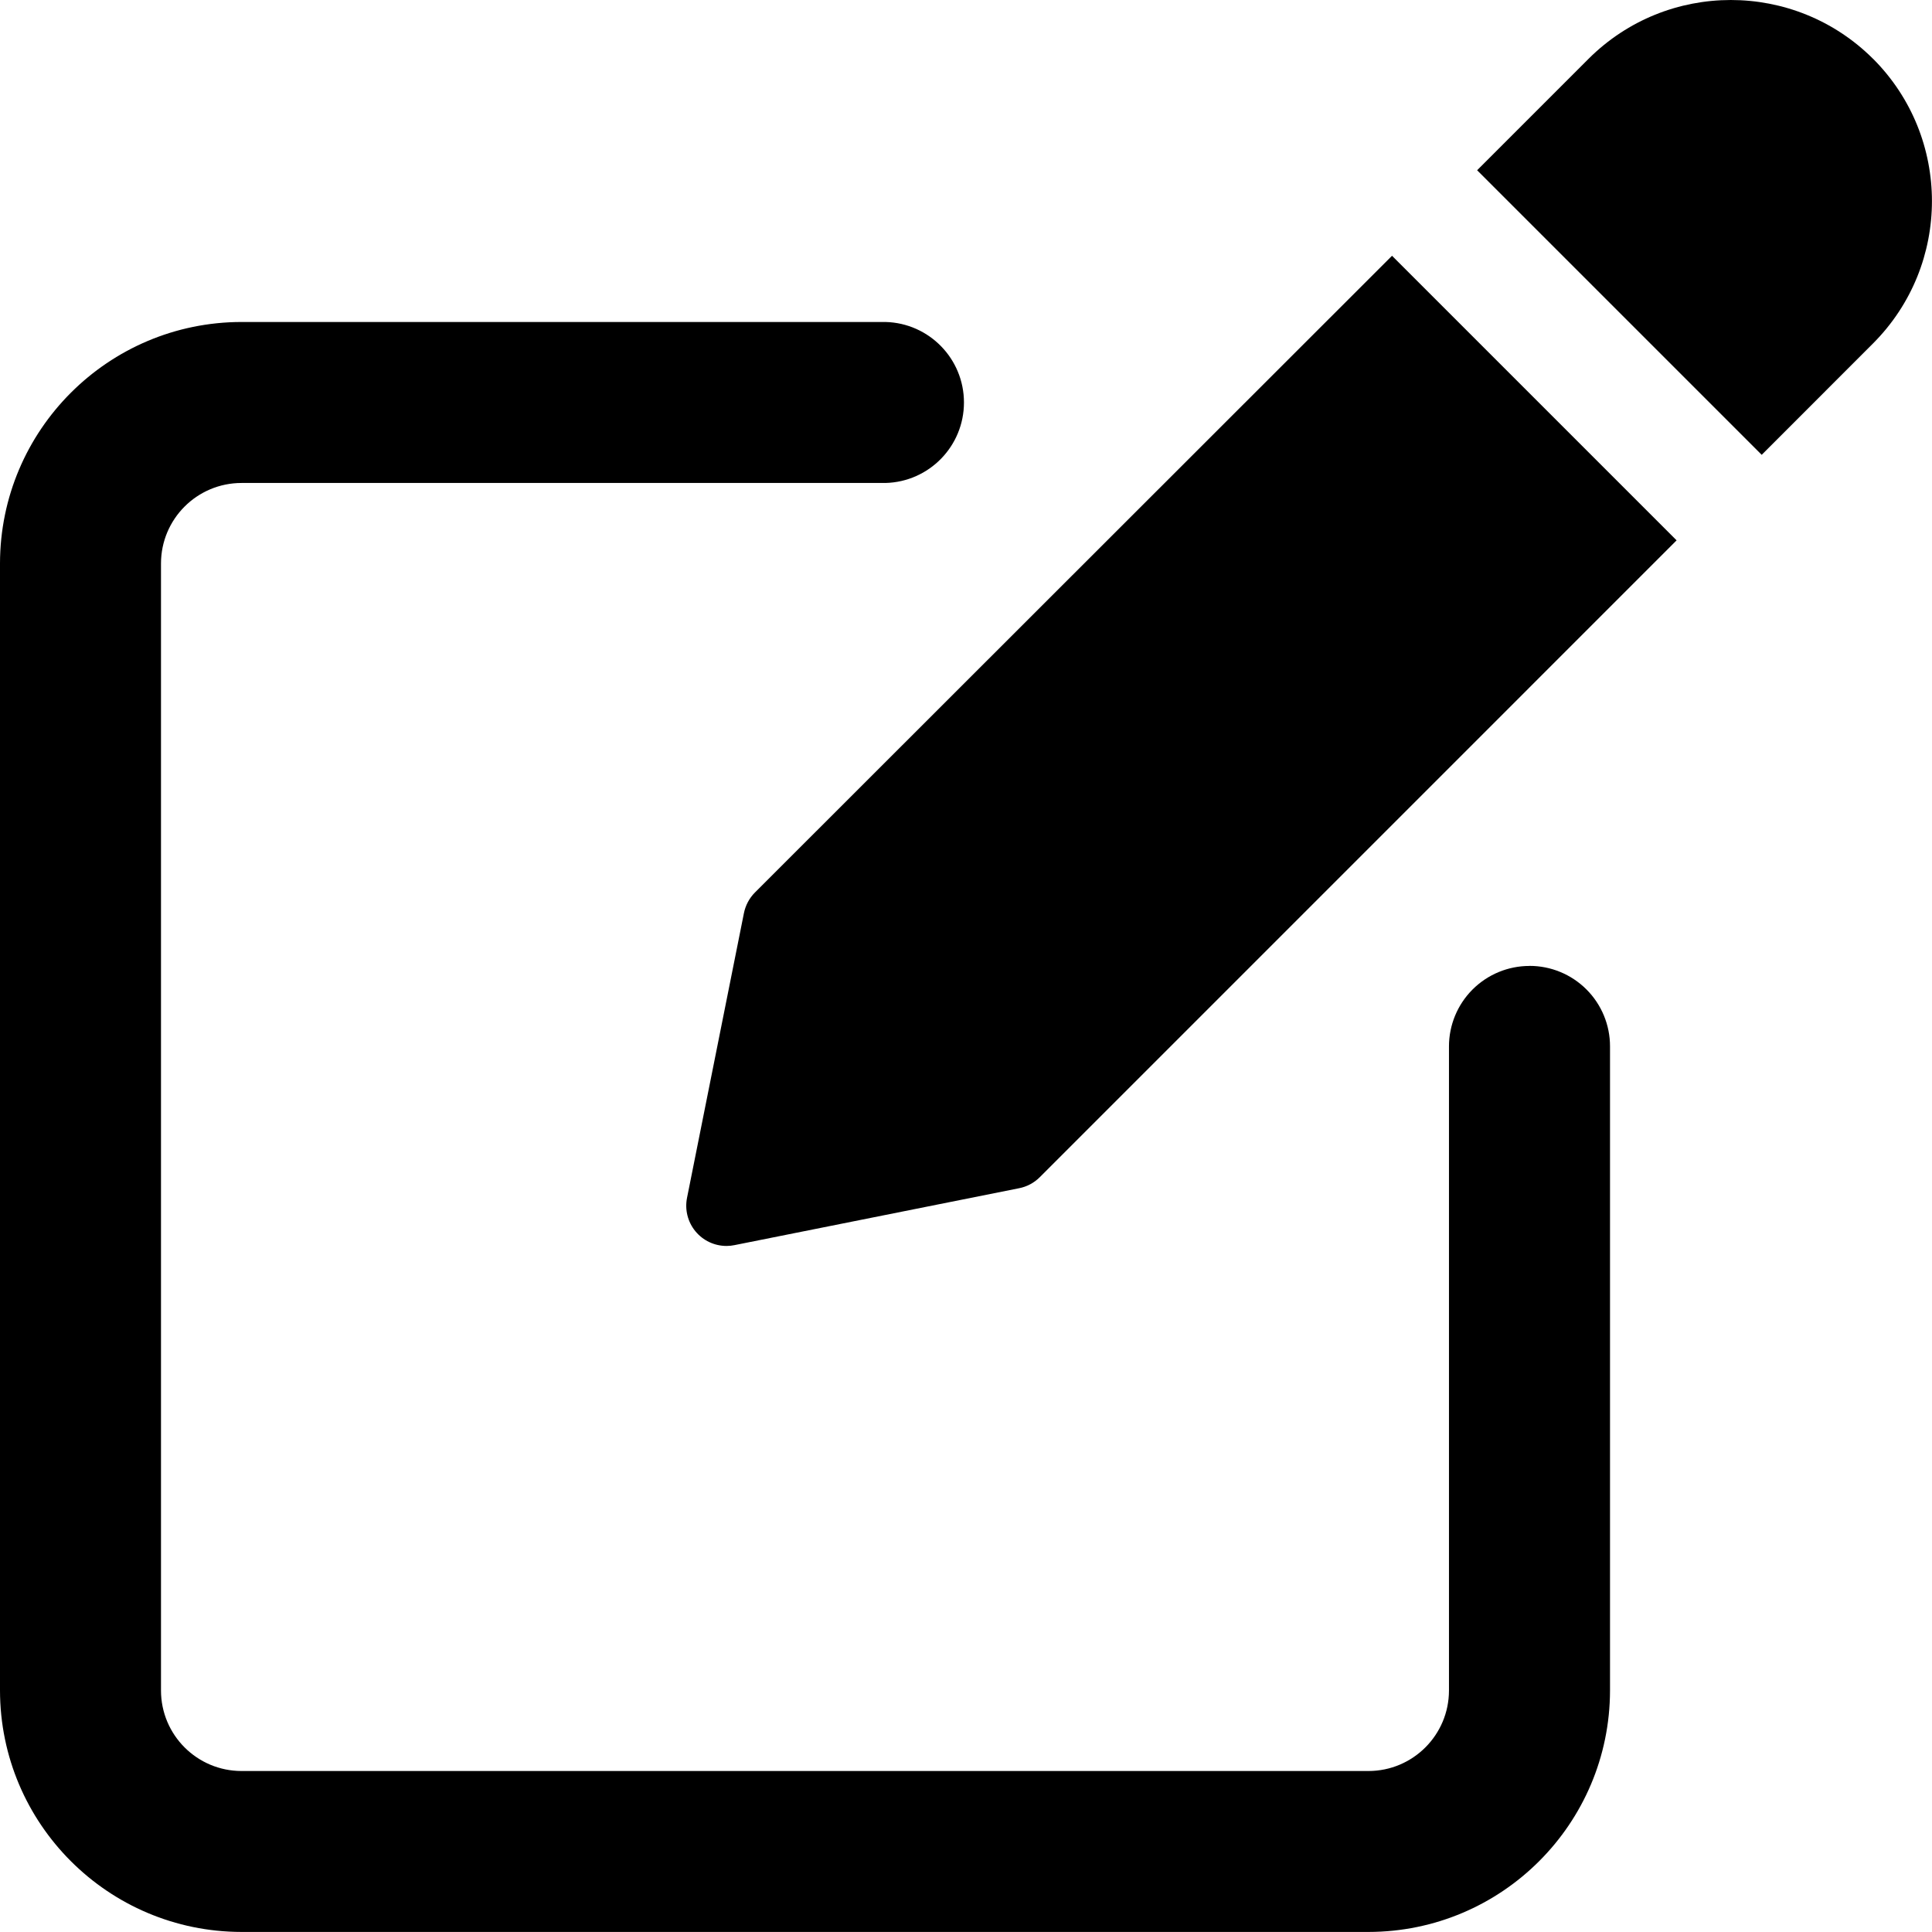
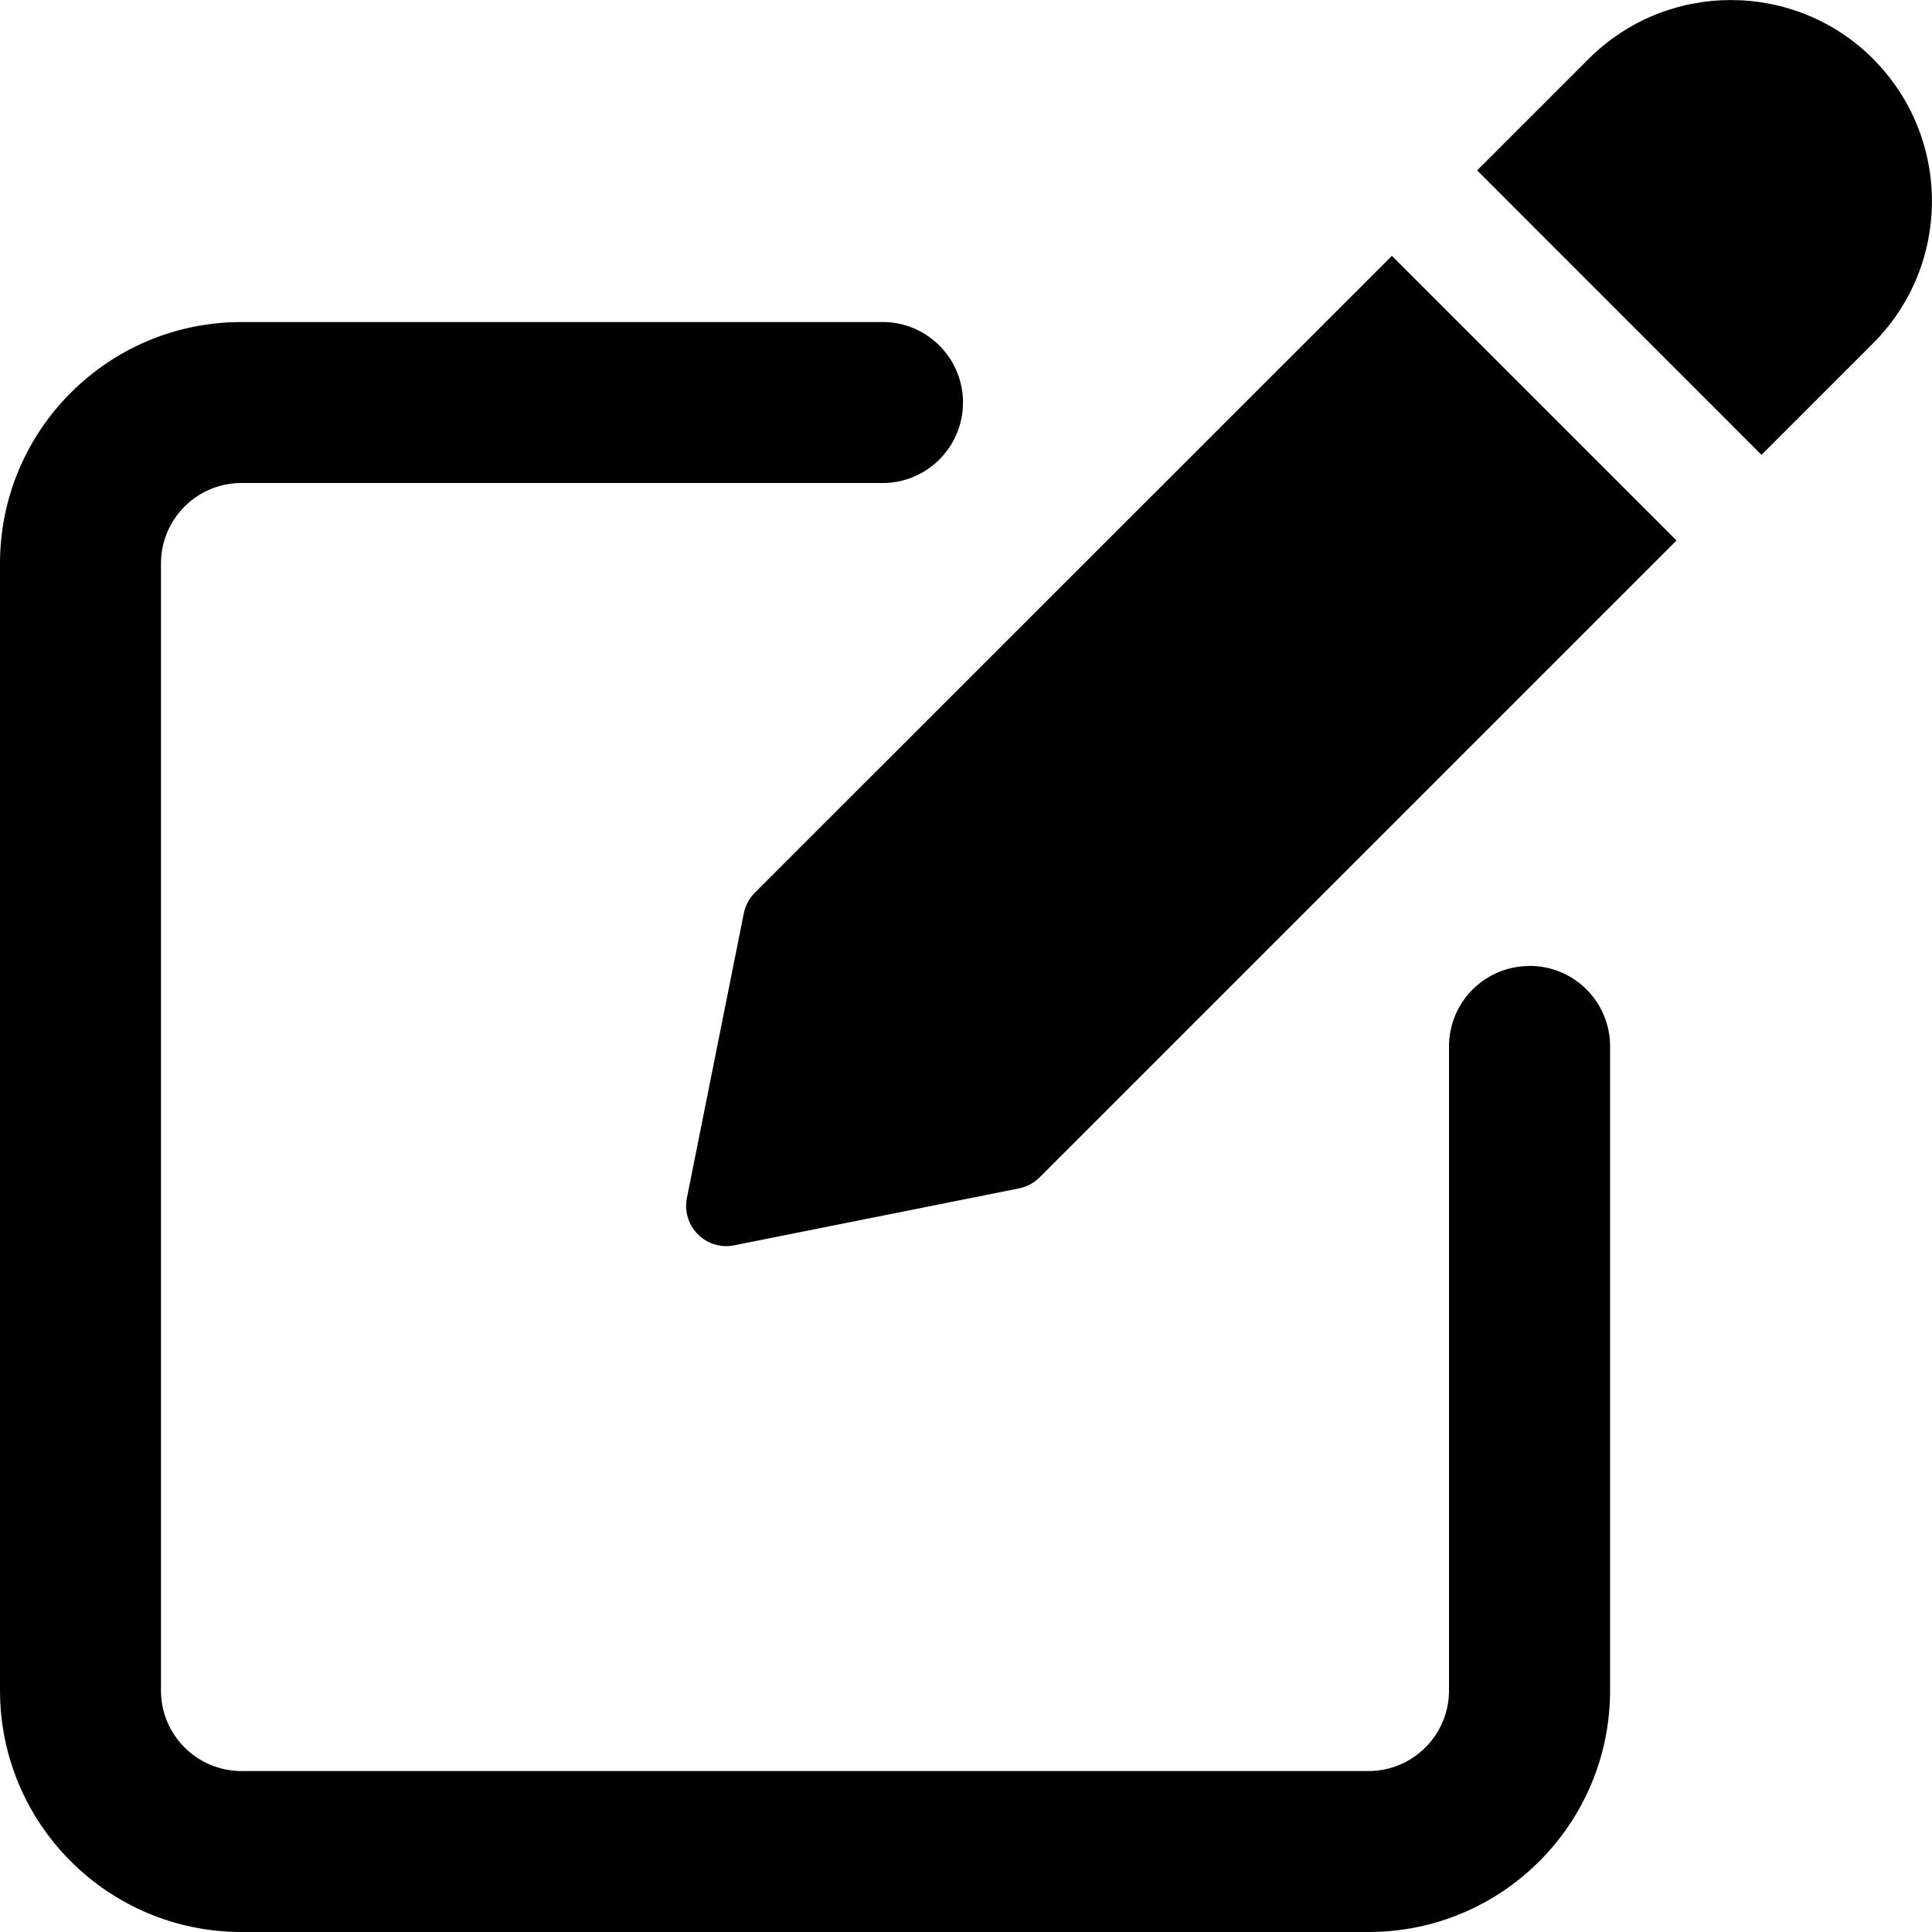
- <svg xmlns="http://www.w3.org/2000/svg" width="35.486" height="35.485" viewBox="0 0 35.486 35.485">
+ <svg xmlns="http://www.w3.org/2000/svg" width="16" height="16" viewBox="0 0 16 16">
  <g id="edit_1_" data-name="edit (1)" transform="translate(0 -0.501)">
-     <path id="Path_258" data-name="Path 258" d="M28.093,97.645a1.478,1.478,0,0,0-1.479,1.479v11.829a1.48,1.48,0,0,1-1.479,1.479H4.436a1.48,1.48,0,0,1-1.479-1.479v-20.7a1.48,1.48,0,0,1,1.479-1.479H16.265a1.479,1.479,0,0,0,0-2.957H4.436A4.441,4.441,0,0,0,0,90.252v20.7a4.441,4.441,0,0,0,4.436,4.436h20.7a4.441,4.441,0,0,0,4.436-4.436V99.123a1.477,1.477,0,0,0-1.479-1.479Zm0,0" transform="translate(0 -79.402)" />
-     <path id="Path_259" data-name="Path 259" d="M183.071,79.961a.748.748,0,0,0-.2.377l-1.045,5.229a.739.739,0,0,0,.726.884.7.7,0,0,0,.145-.015l5.227-1.045a.736.736,0,0,0,.378-.2l11.7-11.7-5.227-5.227Zm0,0" transform="translate(-169.207 -63.065)" />
-     <path id="Path_260" data-name="Path 260" d="M398.719,1.582a3.7,3.7,0,0,0-5.227,0l-2.046,2.046,5.227,5.227,2.046-2.047a3.7,3.7,0,0,0,0-5.227Zm0,0" transform="translate(-364.315 0)" />
+     <path id="Path_258" data-name="Path 258" d="M12.667,91.15a.666.666,0,0,0-.667.667V97.15a.667.667,0,0,1-.667.667H2a.667.667,0,0,1-.667-.667V87.816A.667.667,0,0,1,2,87.15H7.334a.667.667,0,0,0,0-1.333H2a2,2,0,0,0-2,2V97.15a2,2,0,0,0,2,2h9.334a2,2,0,0,0,2-2V91.816a.666.666,0,0,0-.667-.667Zm0,0" transform="translate(0 -82.649)" />
+     <path id="Path_259" data-name="Path 259" d="M182.378,73.537a.337.337,0,0,0-.091.17l-.471,2.357a.333.333,0,0,0,.327.4.317.317,0,0,0,.065-.007l2.357-.471a.332.332,0,0,0,.171-.091l5.275-5.275-2.357-2.357Zm0,0" transform="translate(-176.127 -65.643)" />
+     <path id="Path_260" data-name="Path 260" d="M394.725.989a1.668,1.668,0,0,0-2.357,0l-.923.923L393.8,4.268l.923-.923a1.666,1.666,0,0,0,0-2.357Zm0,0" transform="translate(-379.212 0)" />
  </g>
</svg>
